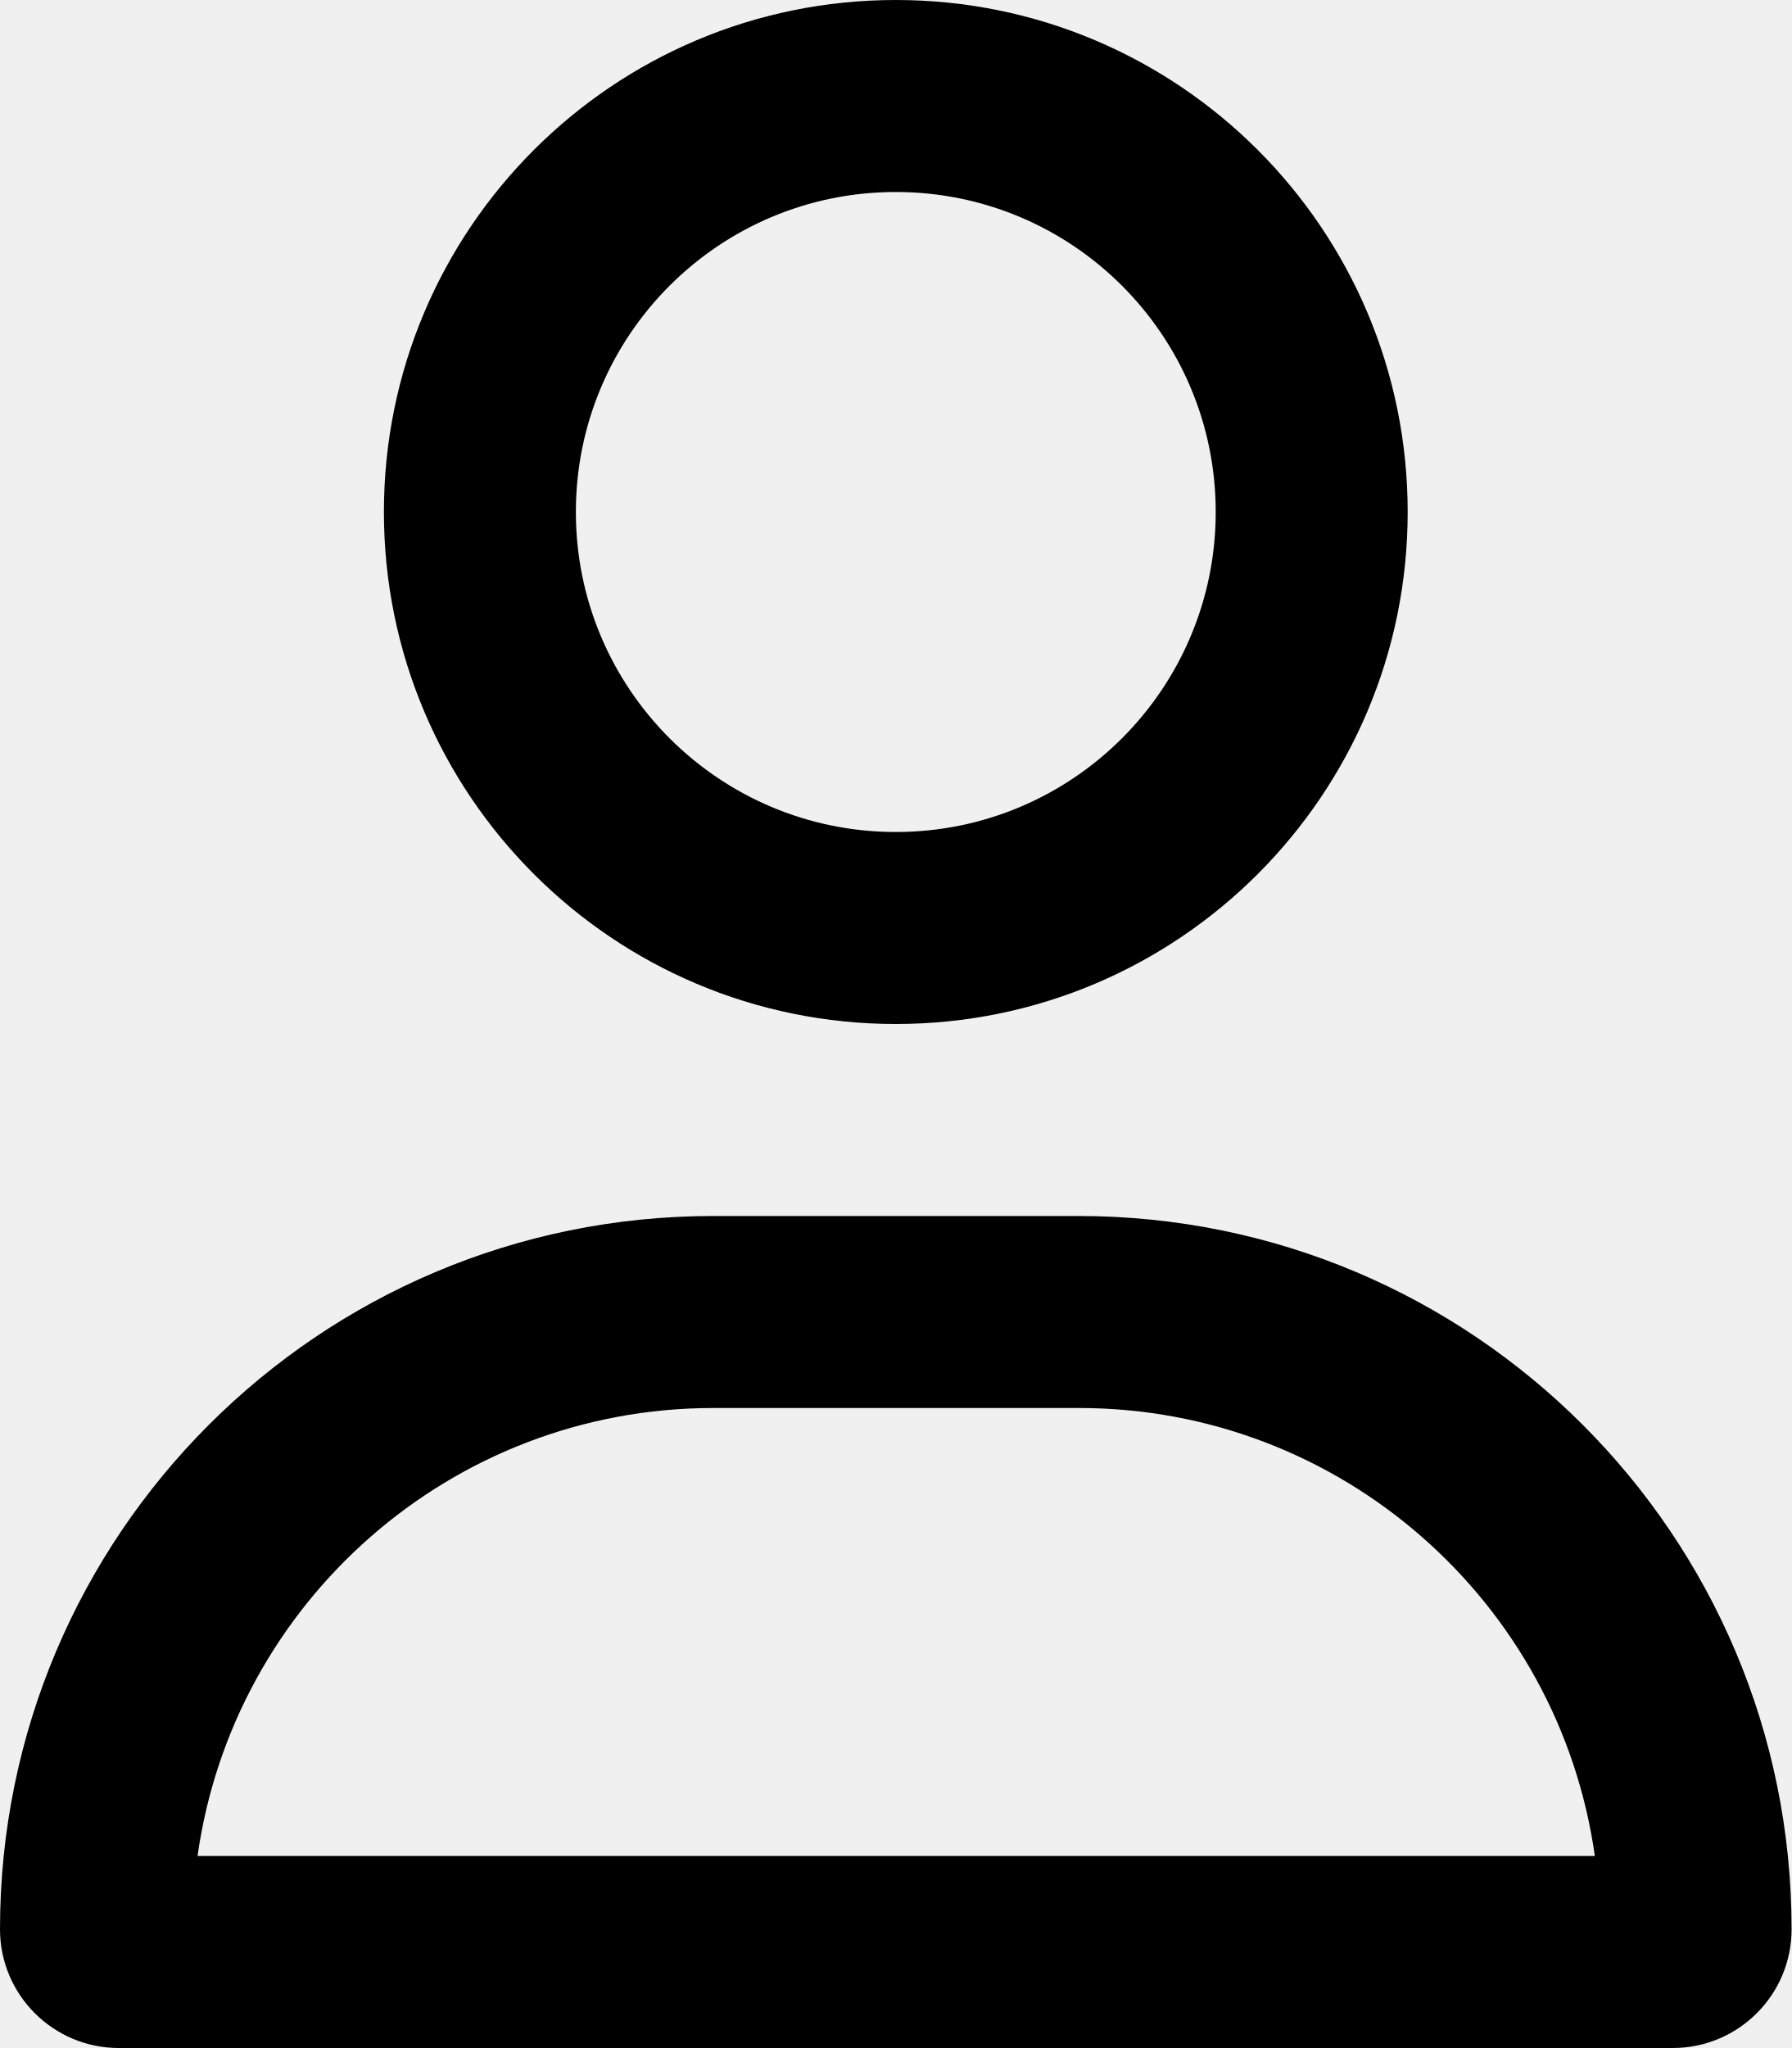
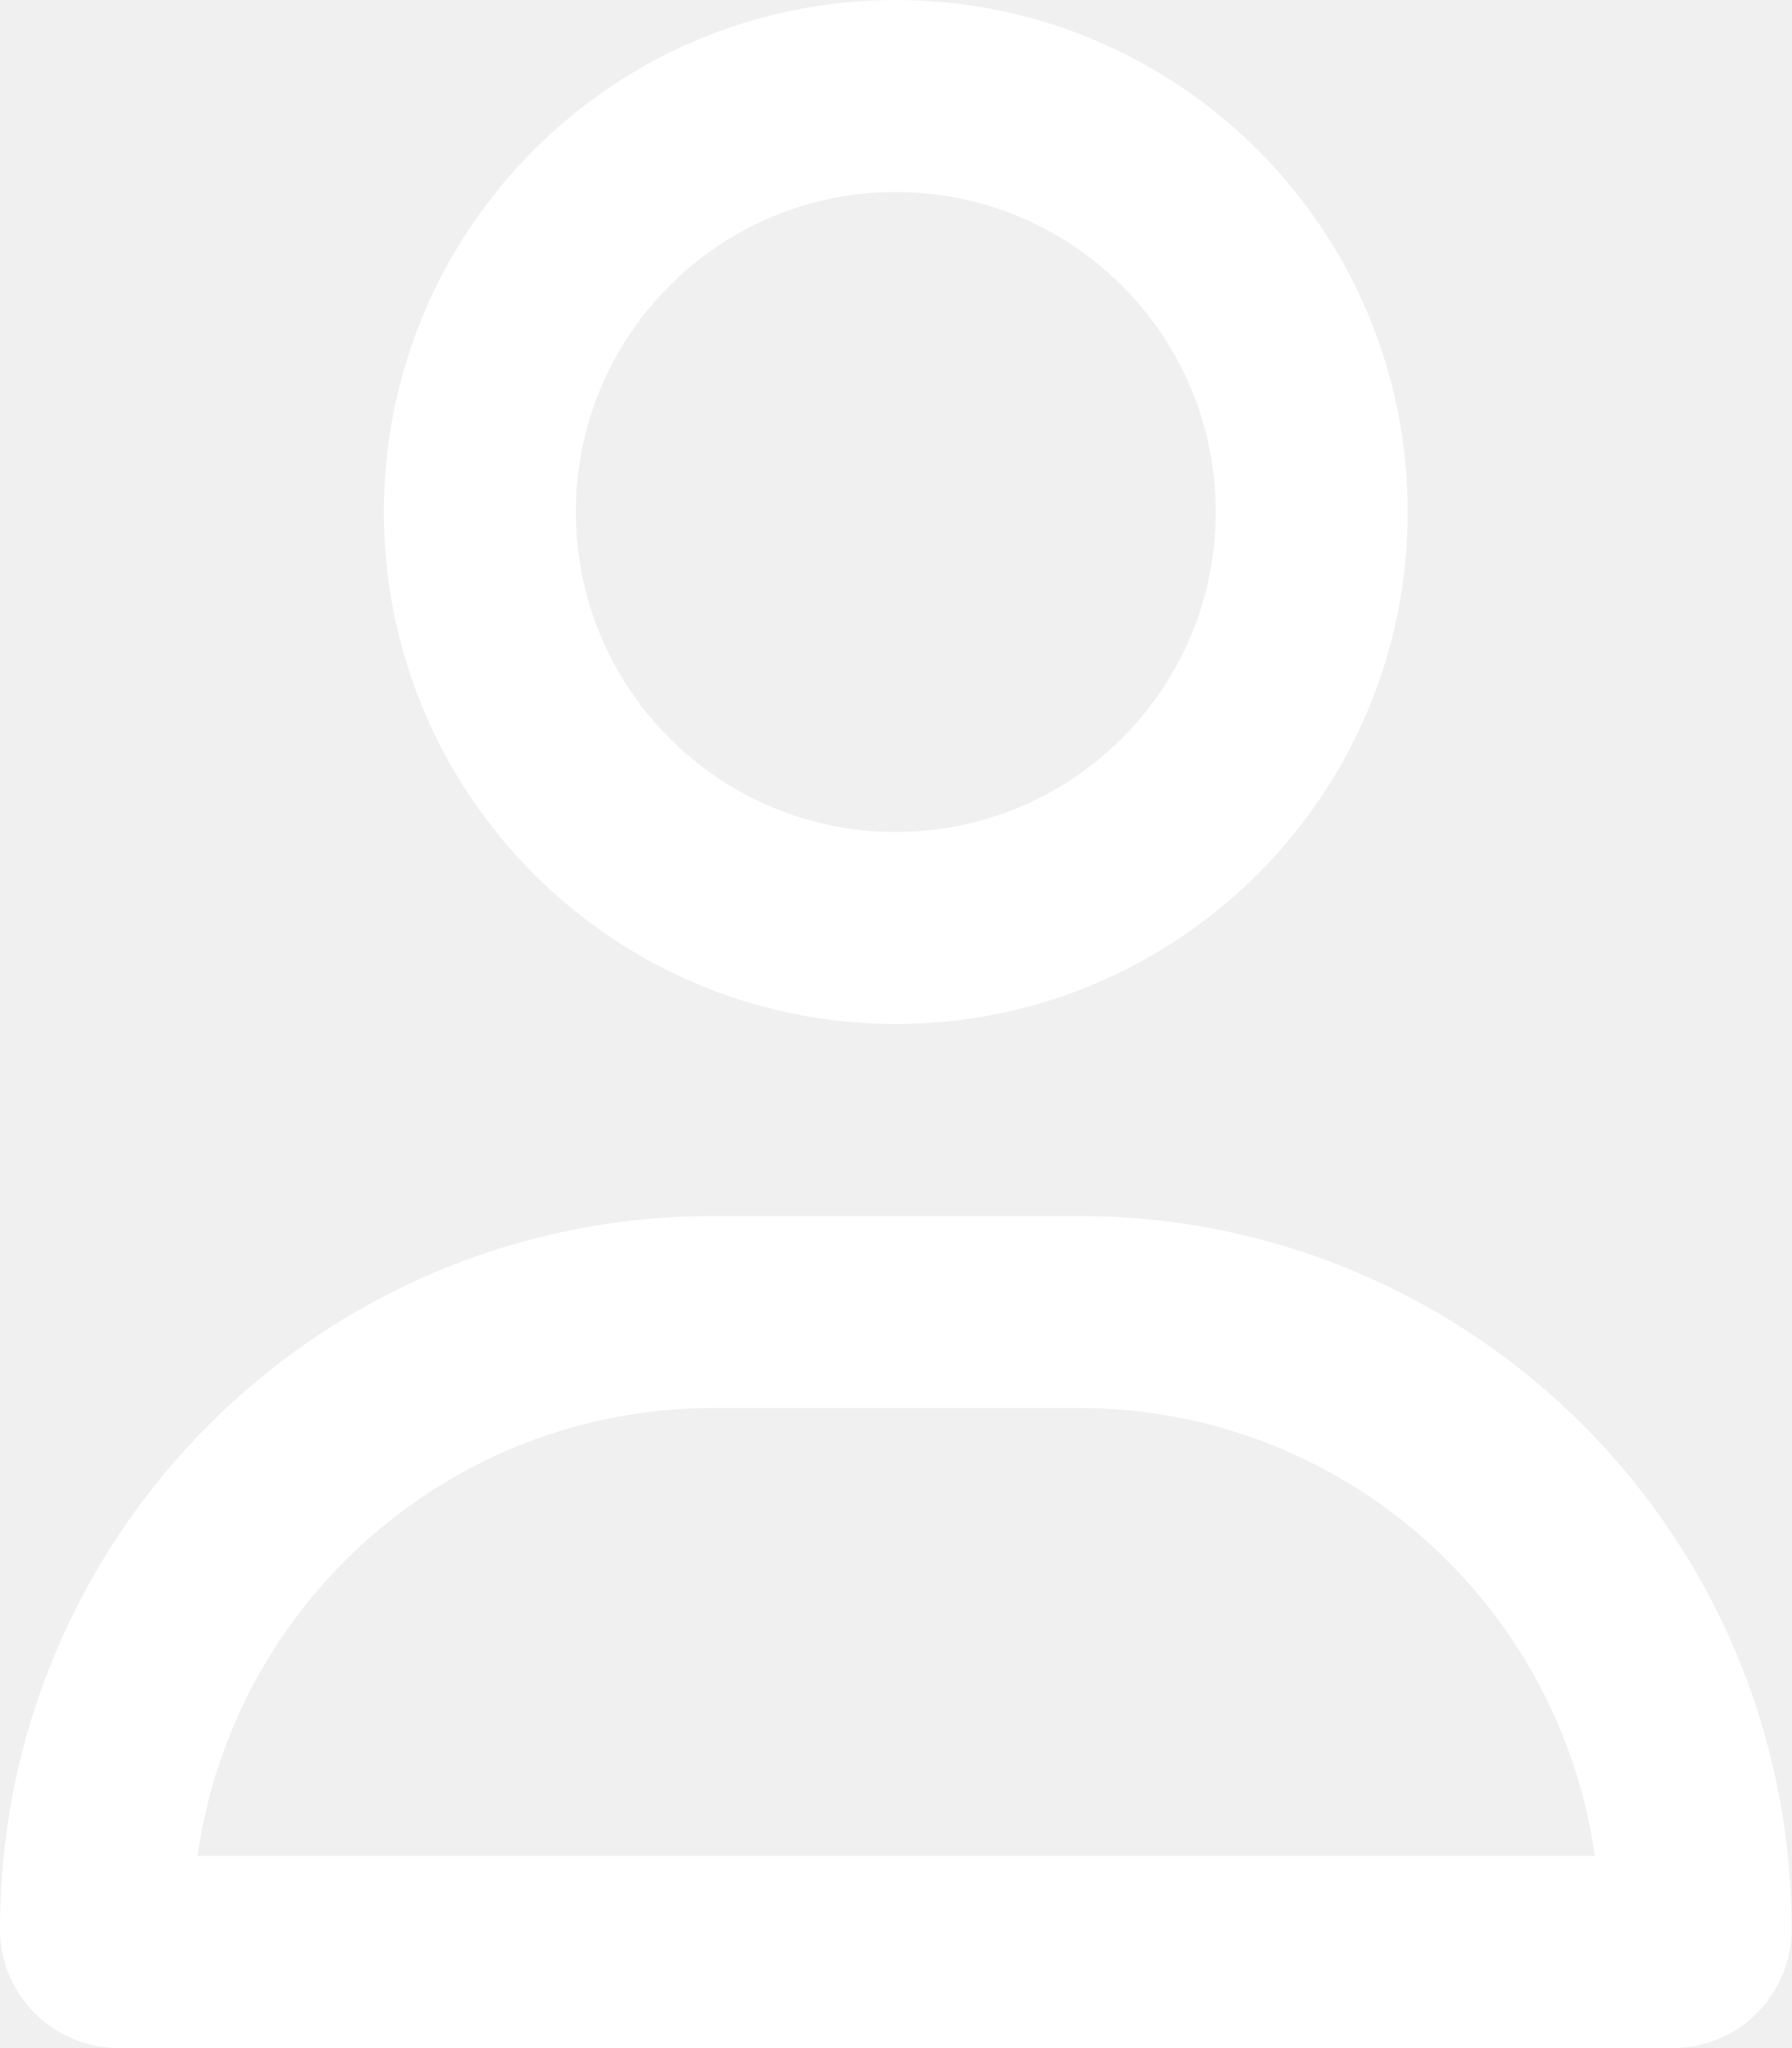
<svg xmlns="http://www.w3.org/2000/svg" viewBox="0 0 448 512">
-   <path d="M304 128a80 80 0 1 0 -160 0 80 80 0 1 0 160 0zM96 128a128 128 0 1 1 256 0A128 128 0 1 1 96 128zM49.3 464l349.5 0c-8.9-63.3-63.3-112-129-112l-91.4 0c-65.7 0-120.1 48.7-129 112zM0 482.3C0 383.8 79.8 304 178.3 304l91.4 0C368.2 304 448 383.8 448 482.3c0 16.4-13.3 29.7-29.7 29.7L29.7 512C13.3 512 0 498.7 0 482.3z" />
+   <path fill="#fff" d="M304 128a80 80 0 1 0 -160 0 80 80 0 1 0 160 0zM96 128a128 128 0 1 1 256 0A128 128 0 1 1 96 128zM49.3 464l349.5 0c-8.9-63.3-63.3-112-129-112l-91.4 0c-65.7 0-120.1 48.7-129 112zM0 482.3C0 383.8 79.8 304 178.3 304l91.4 0C368.2 304 448 383.8 448 482.3c0 16.4-13.3 29.7-29.7 29.7L29.7 512C13.3 512 0 498.7 0 482.3z" />
</svg>
